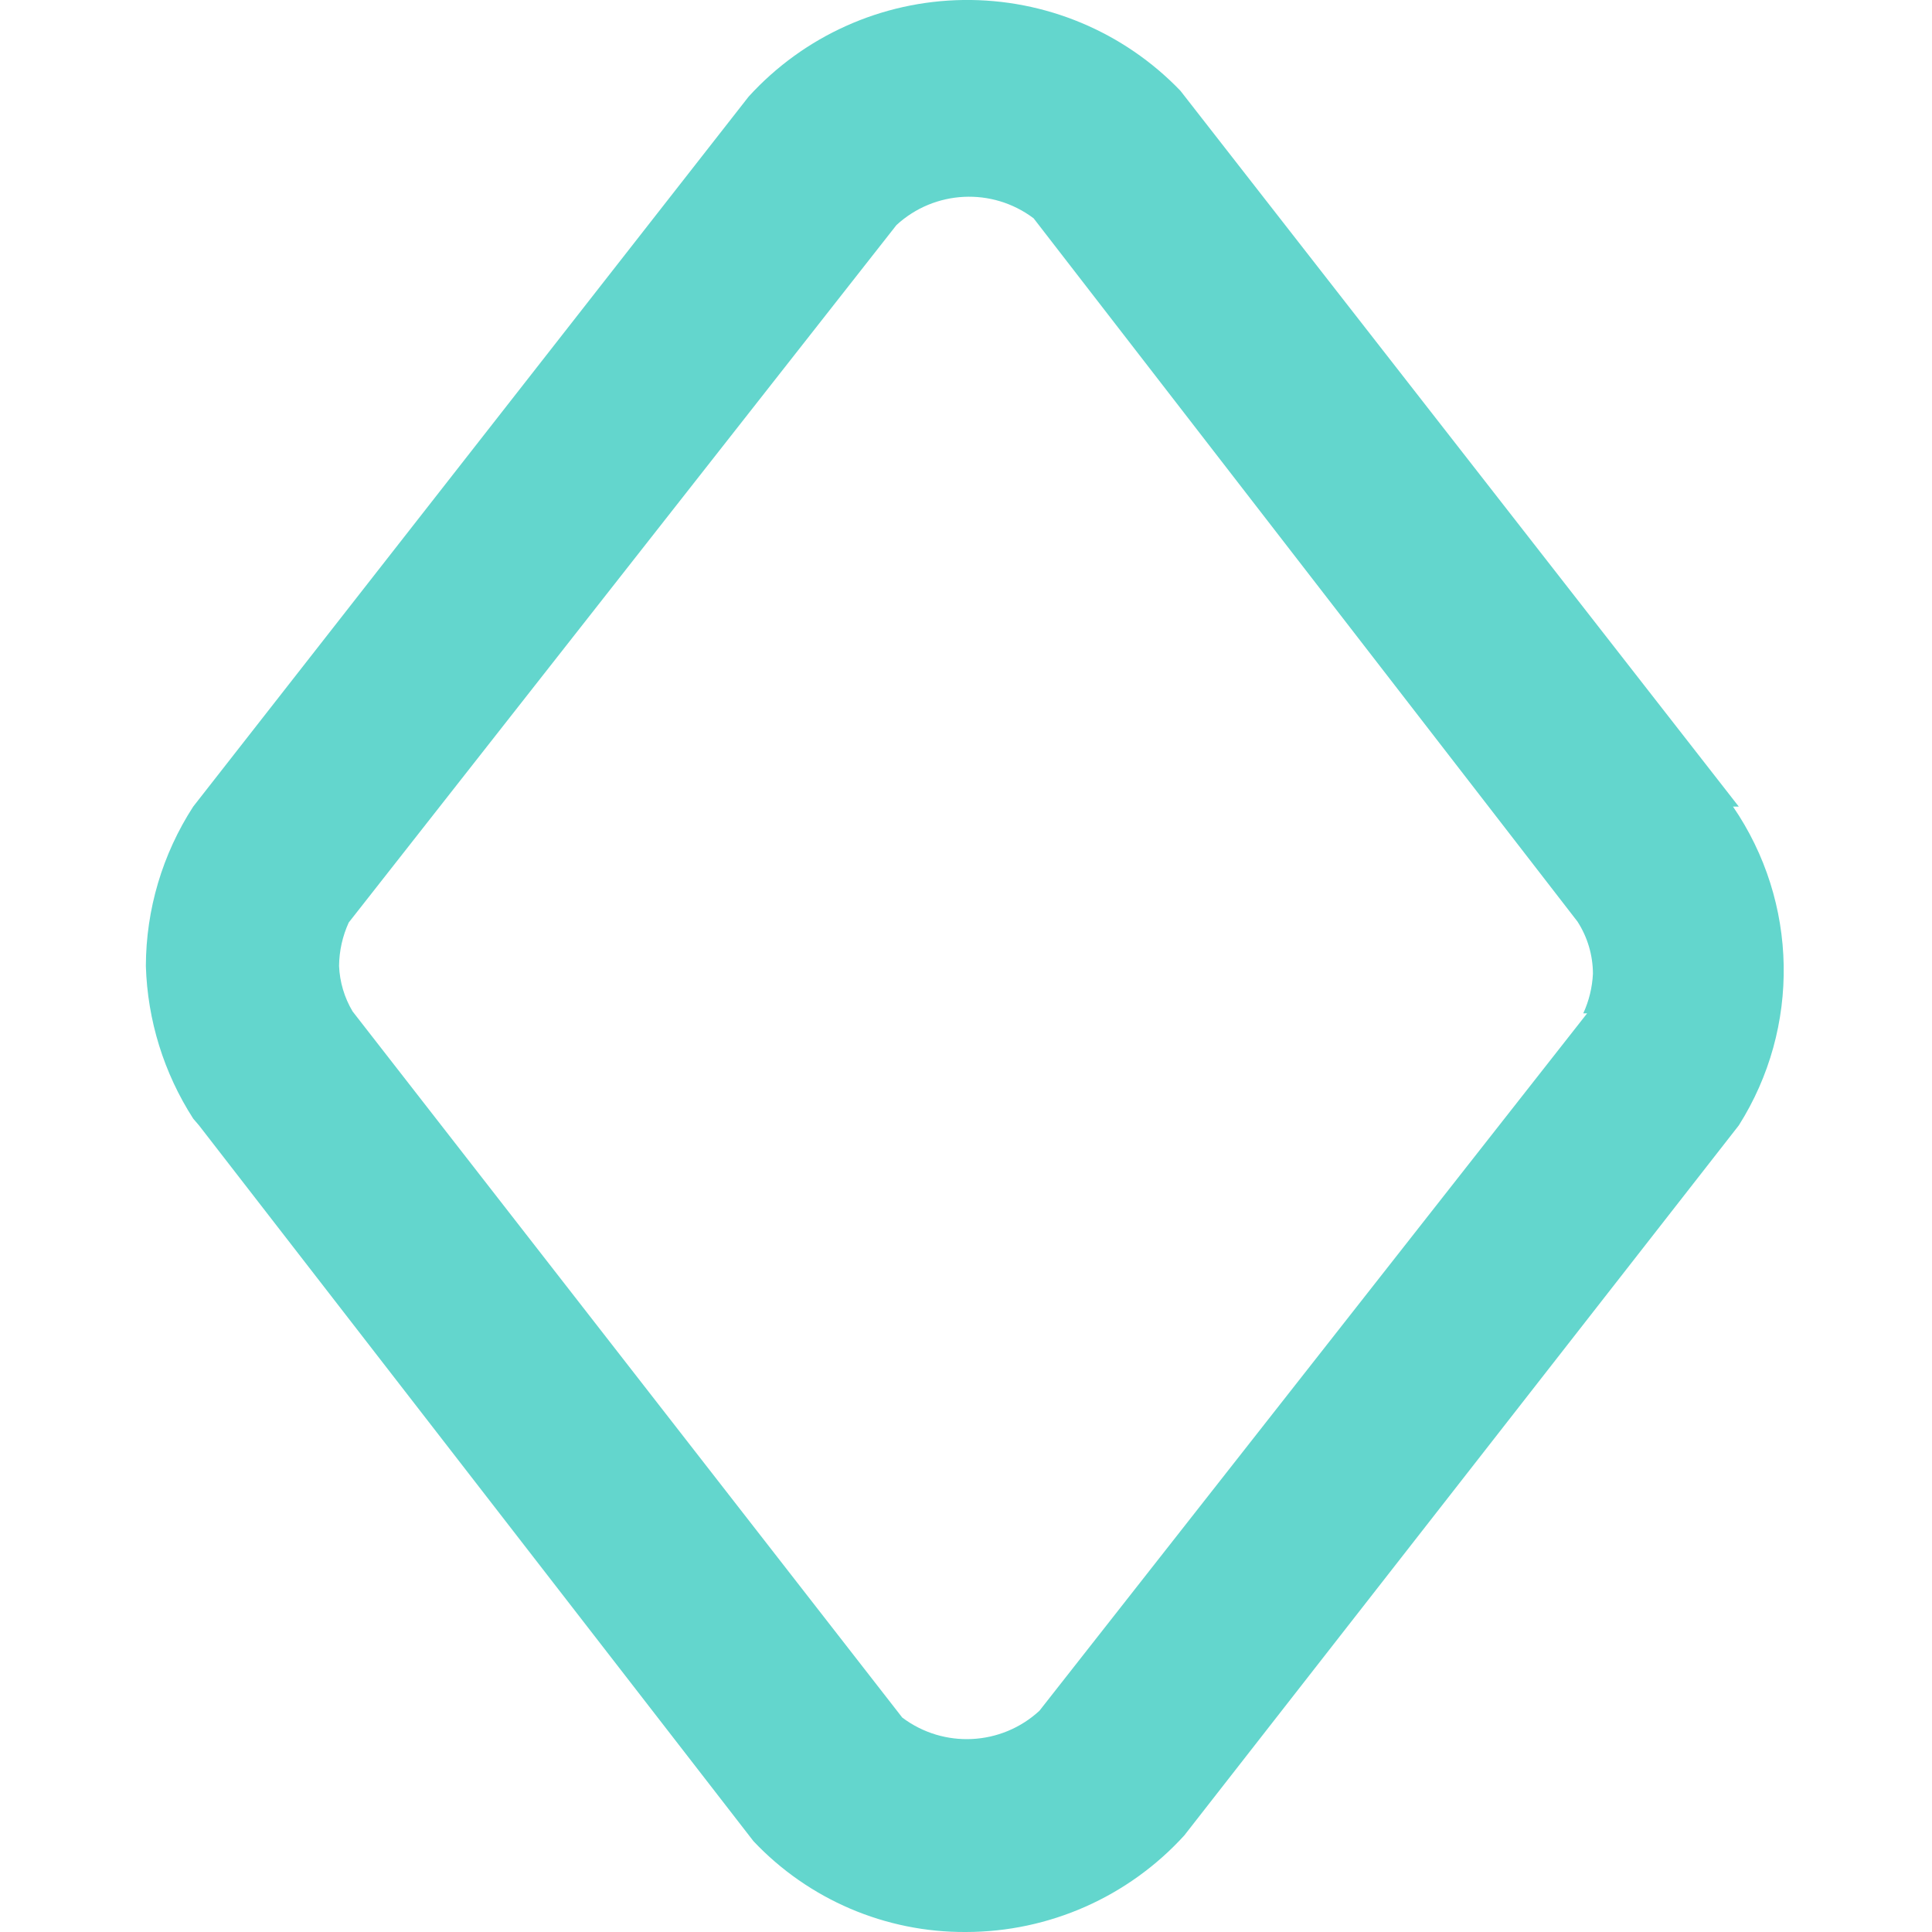
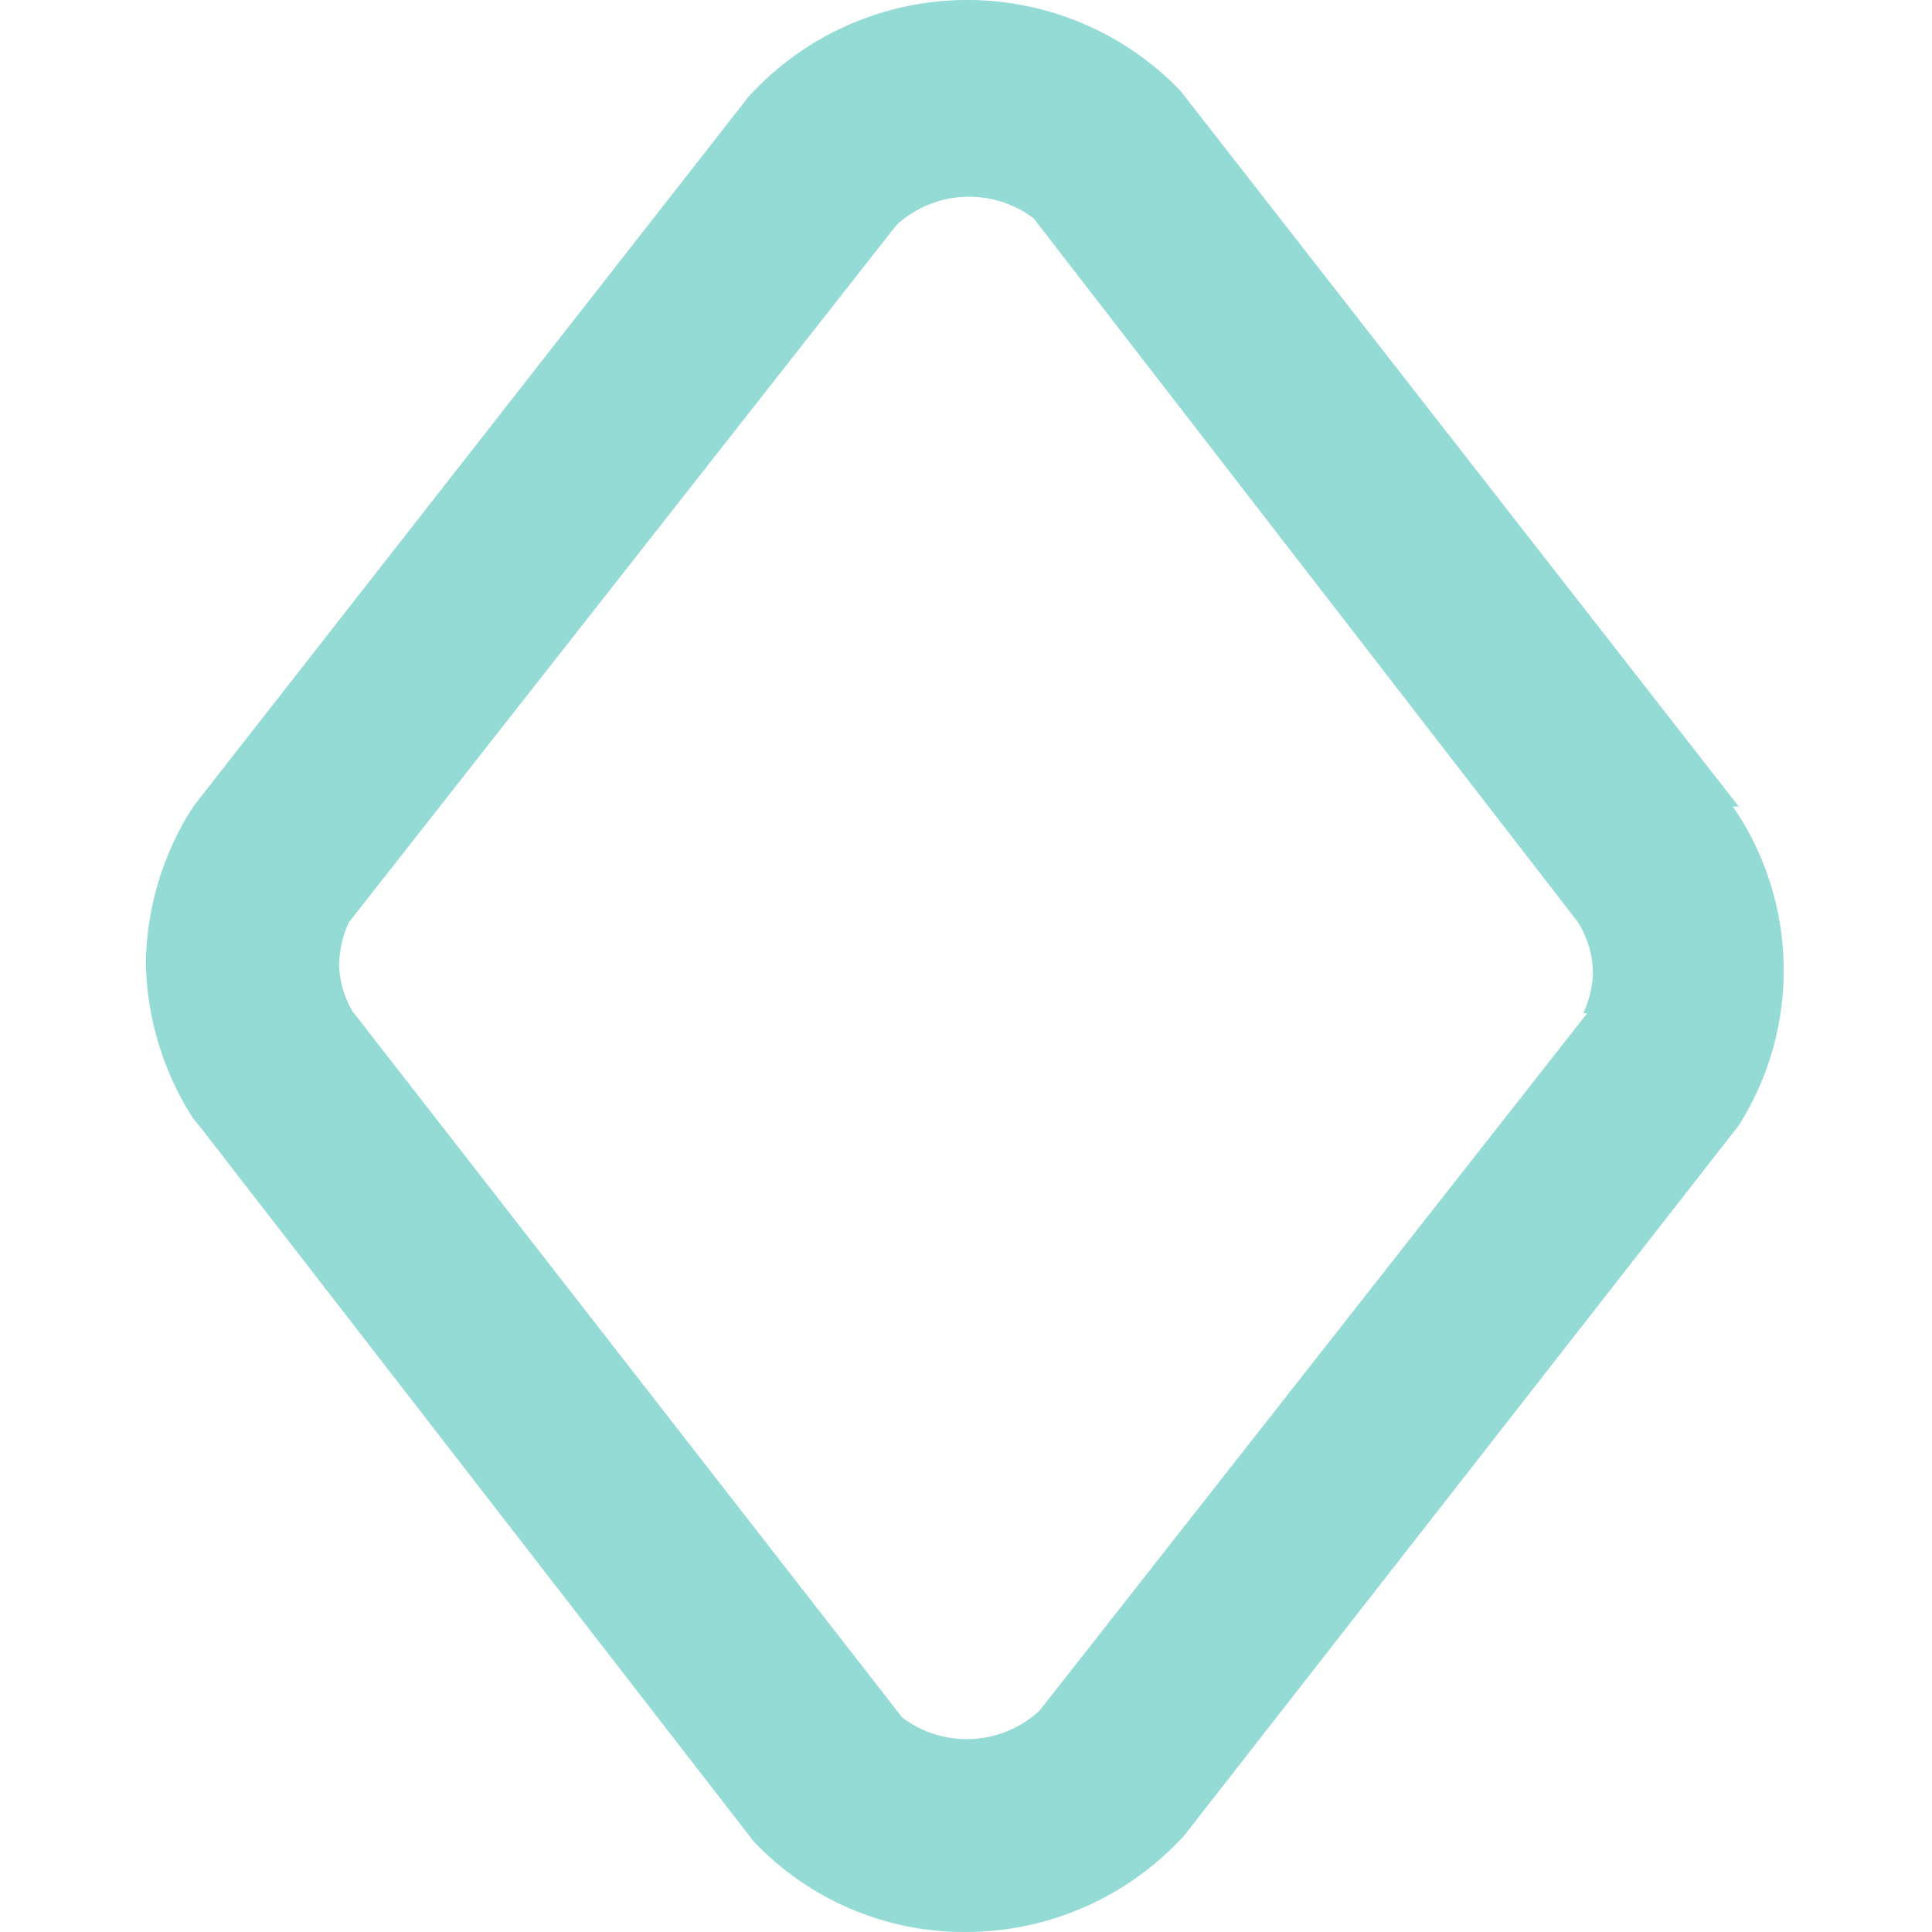
<svg xmlns="http://www.w3.org/2000/svg" width="20" height="20" viewBox="0 0 20 20">
-   <path id="diamond-2" d="M20,10.35,14.22,2.94A3.06,3.06,0,0,0,9.75,3L4,10.35A3.05,3.05,0,0,0,3.51,12,3.09,3.09,0,0,0,4,13.58l.06.07L9.8,21.06A3,3,0,0,0,12,22a3.06,3.06,0,0,0,2.26-1L20,13.65a3,3,0,0,0-.06-3.3Zm-1.57,2.14-5.67,7.22a1.11,1.11,0,0,1-1.42.07L5.65,12.47A1,1,0,0,1,5.51,12a1.11,1.11,0,0,1,.1-.45l5.67-7.22a1.11,1.11,0,0,1,1.42-.07l5.63,7.28a1,1,0,0,1,.16.54,1.11,1.11,0,0,1-.1.41Z" transform="translate(-2 -2)" fill="#63d6cd" />
+   <path id="diamond-2" d="M20,10.35,14.22,2.94A3.06,3.06,0,0,0,9.75,3L4,10.35A3.05,3.05,0,0,0,3.51,12,3.09,3.09,0,0,0,4,13.58l.06.07L9.8,21.06A3,3,0,0,0,12,22a3.06,3.06,0,0,0,2.26-1L20,13.65a3,3,0,0,0-.06-3.3Zm-1.57,2.14-5.67,7.22a1.11,1.11,0,0,1-1.42.07L5.65,12.47A1,1,0,0,1,5.51,12a1.11,1.11,0,0,1,.1-.45l5.67-7.22a1.11,1.11,0,0,1,1.42-.07l5.63,7.28a1,1,0,0,1,.16.54,1.11,1.11,0,0,1-.1.41Z" transform="translate(-2 -2)" fill="#95dbd5" />
</svg>
